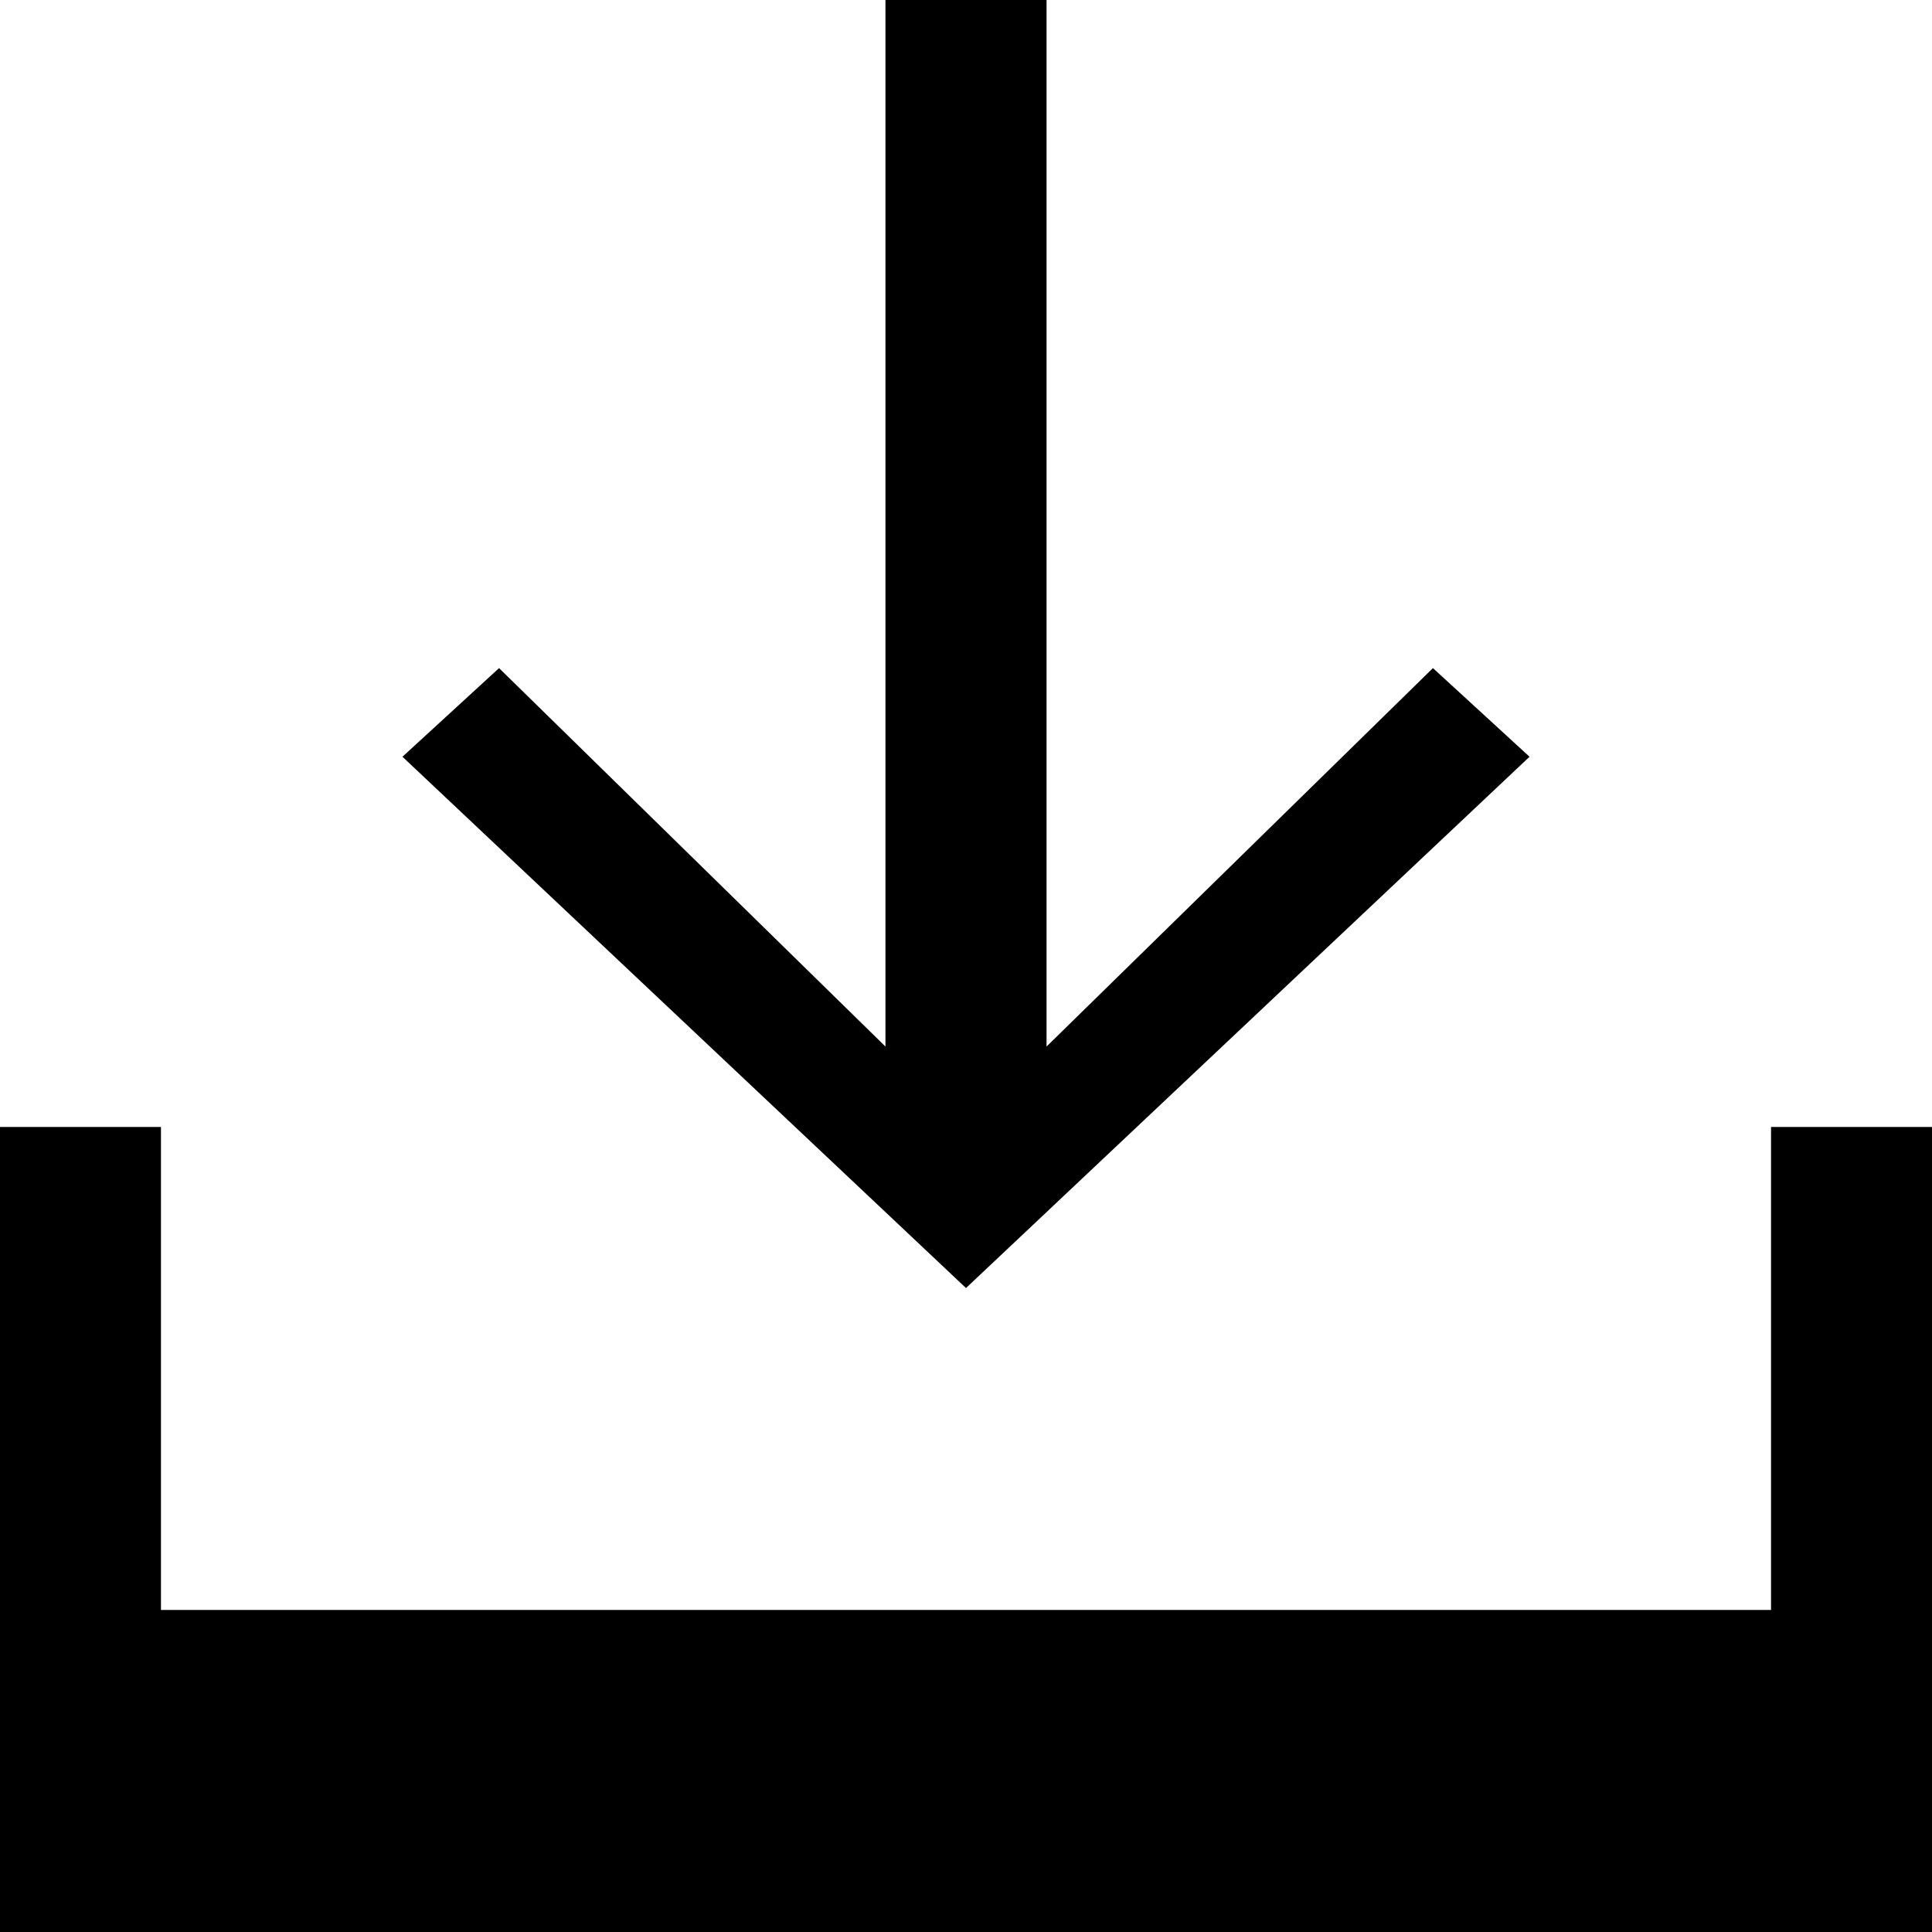
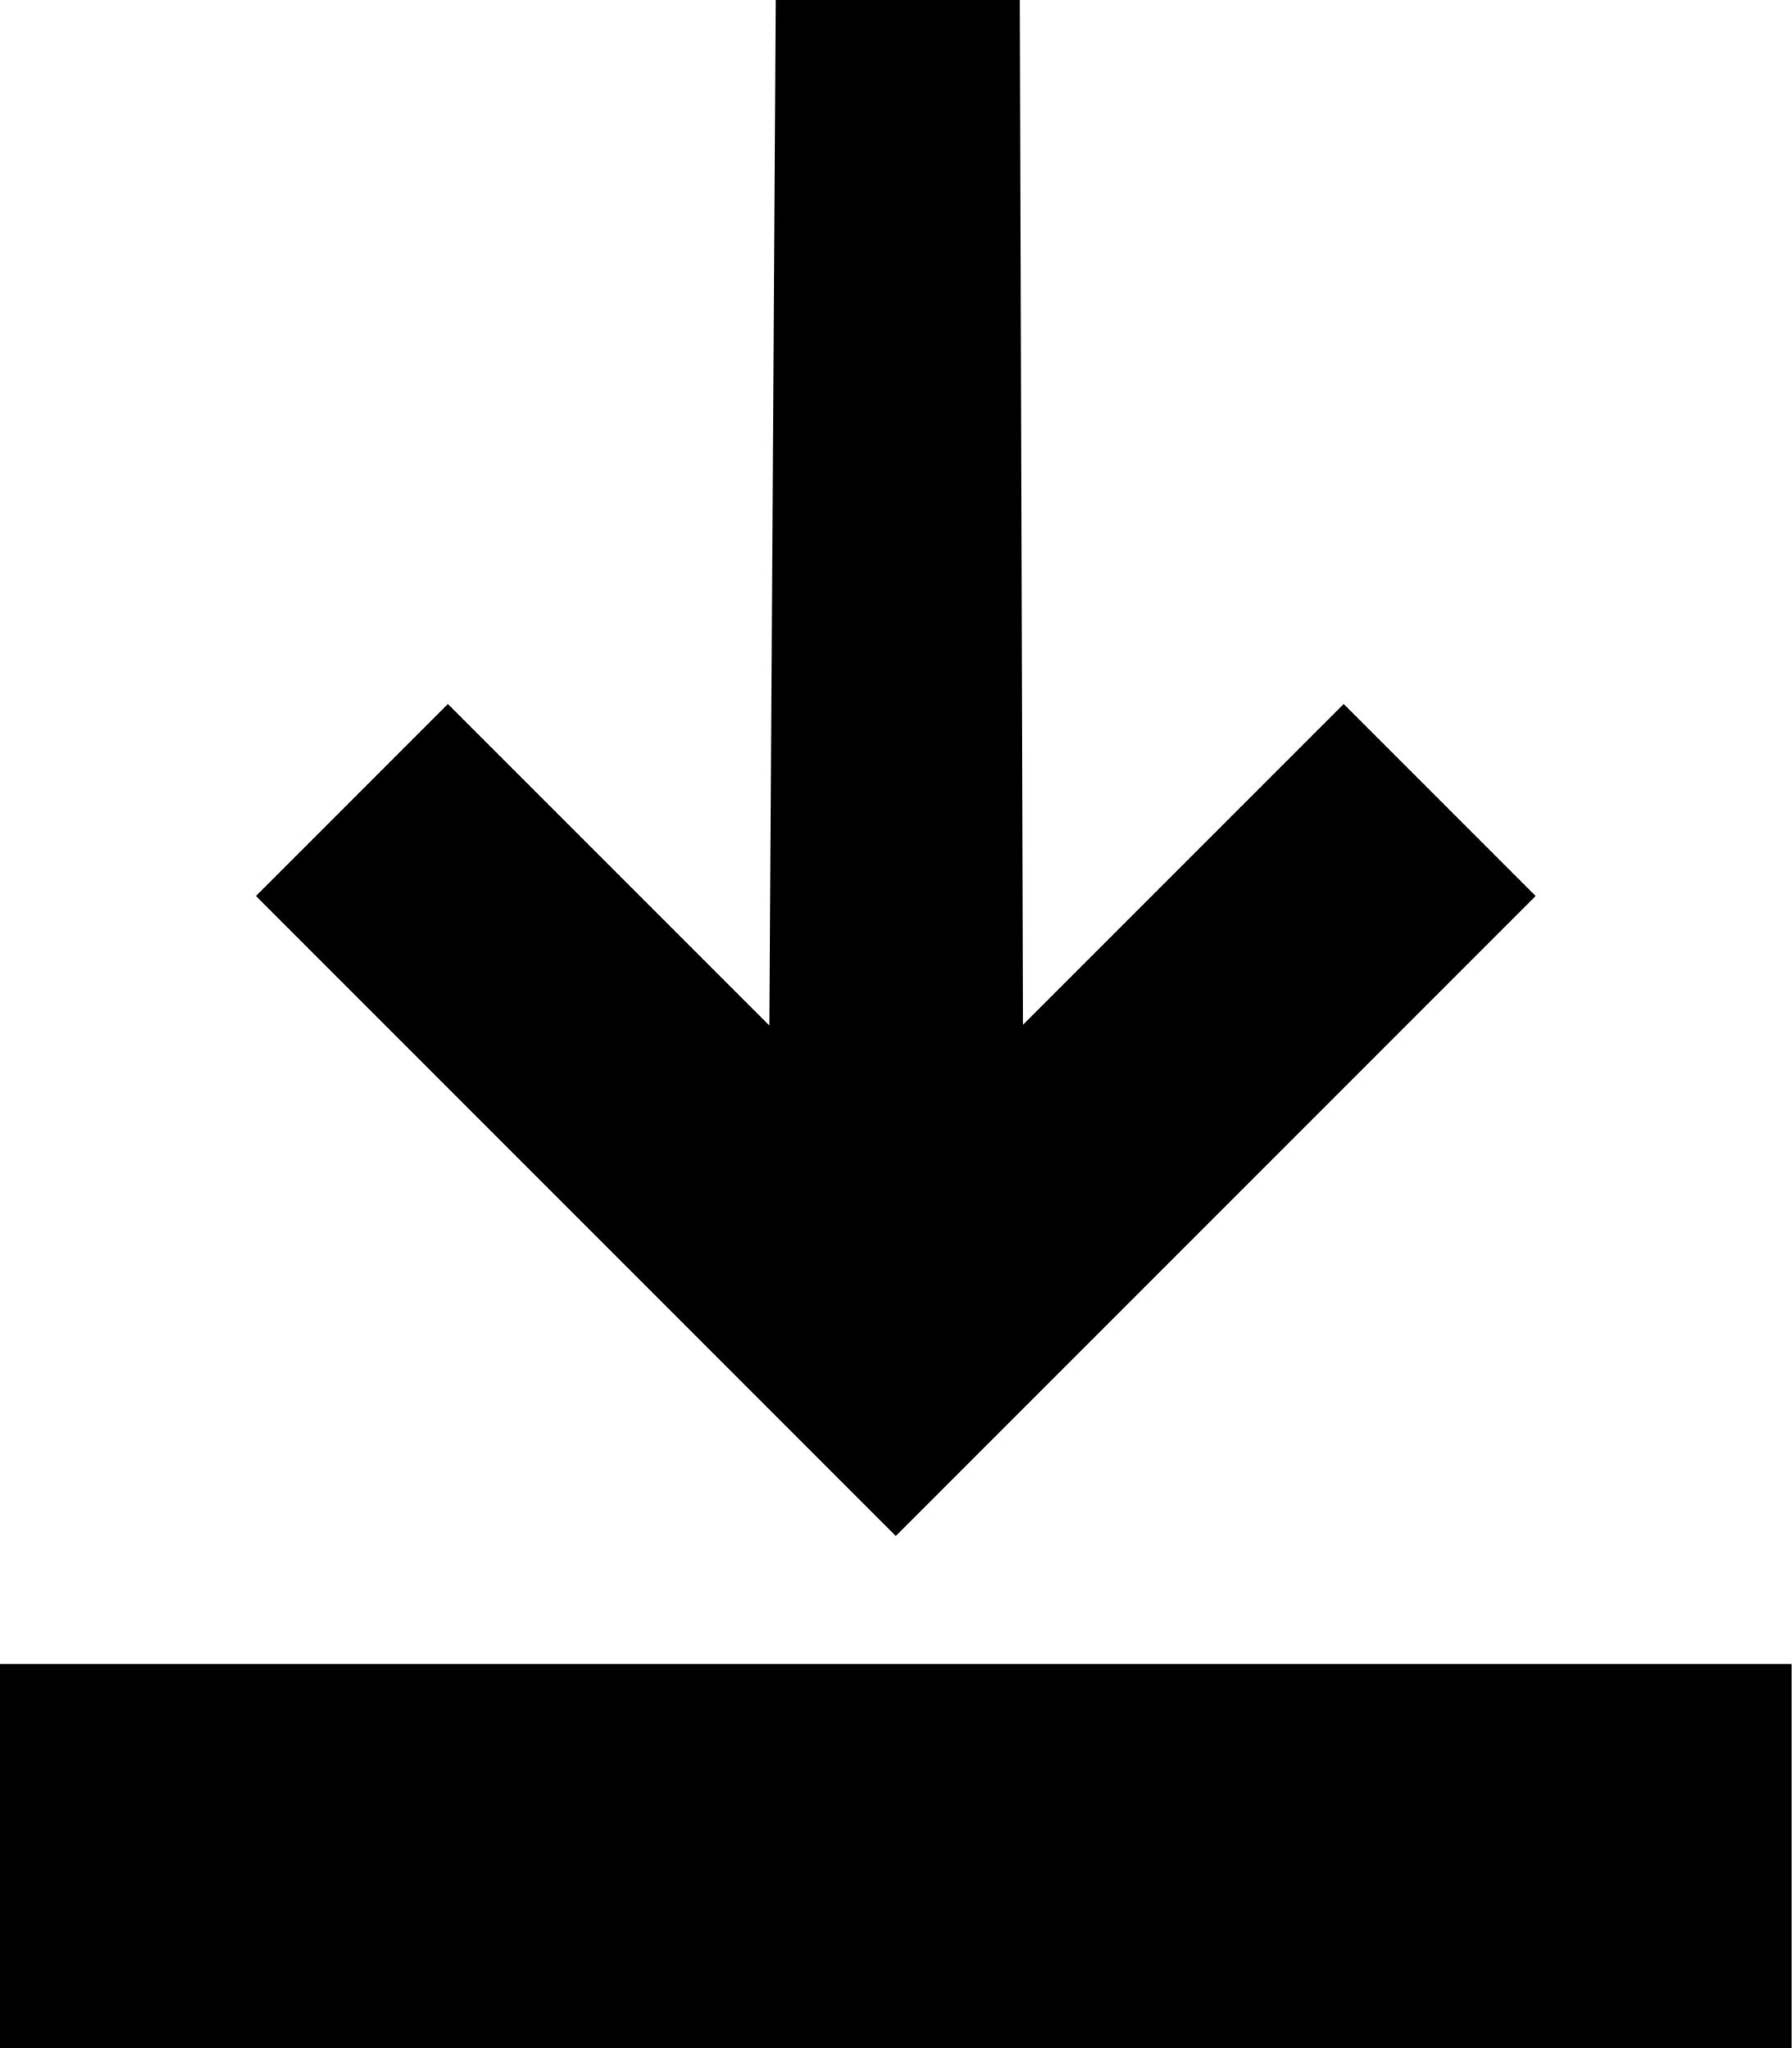
- <svg xmlns="http://www.w3.org/2000/svg" width="16" height="16">
-   <g fill="#000000" fill-rule="evenodd">
-     <path d="M12.667 6.267l-.8-.734-3.2 3.134V0H7.333v8.667l-3.2-3.134-.8.734L8 10.667z" />
-     <path d="M14.667 9.333v4H1.333v-4H0V16h16V9.333z" />
-   </g>
+ <svg xmlns="http://www.w3.org/2000/svg" width="14" height="16" viewBox="0 0 14 16">
+   <path d="M0 13h14v3H0v-3zm12-6l-1.5-1.5-2.506 2.506L7.969 0H6.062l-.05 8.012L3.5 5.5 2 7l5 5 5-5z" fill="currentColor" fill-rule="nonzero" />
</svg>
